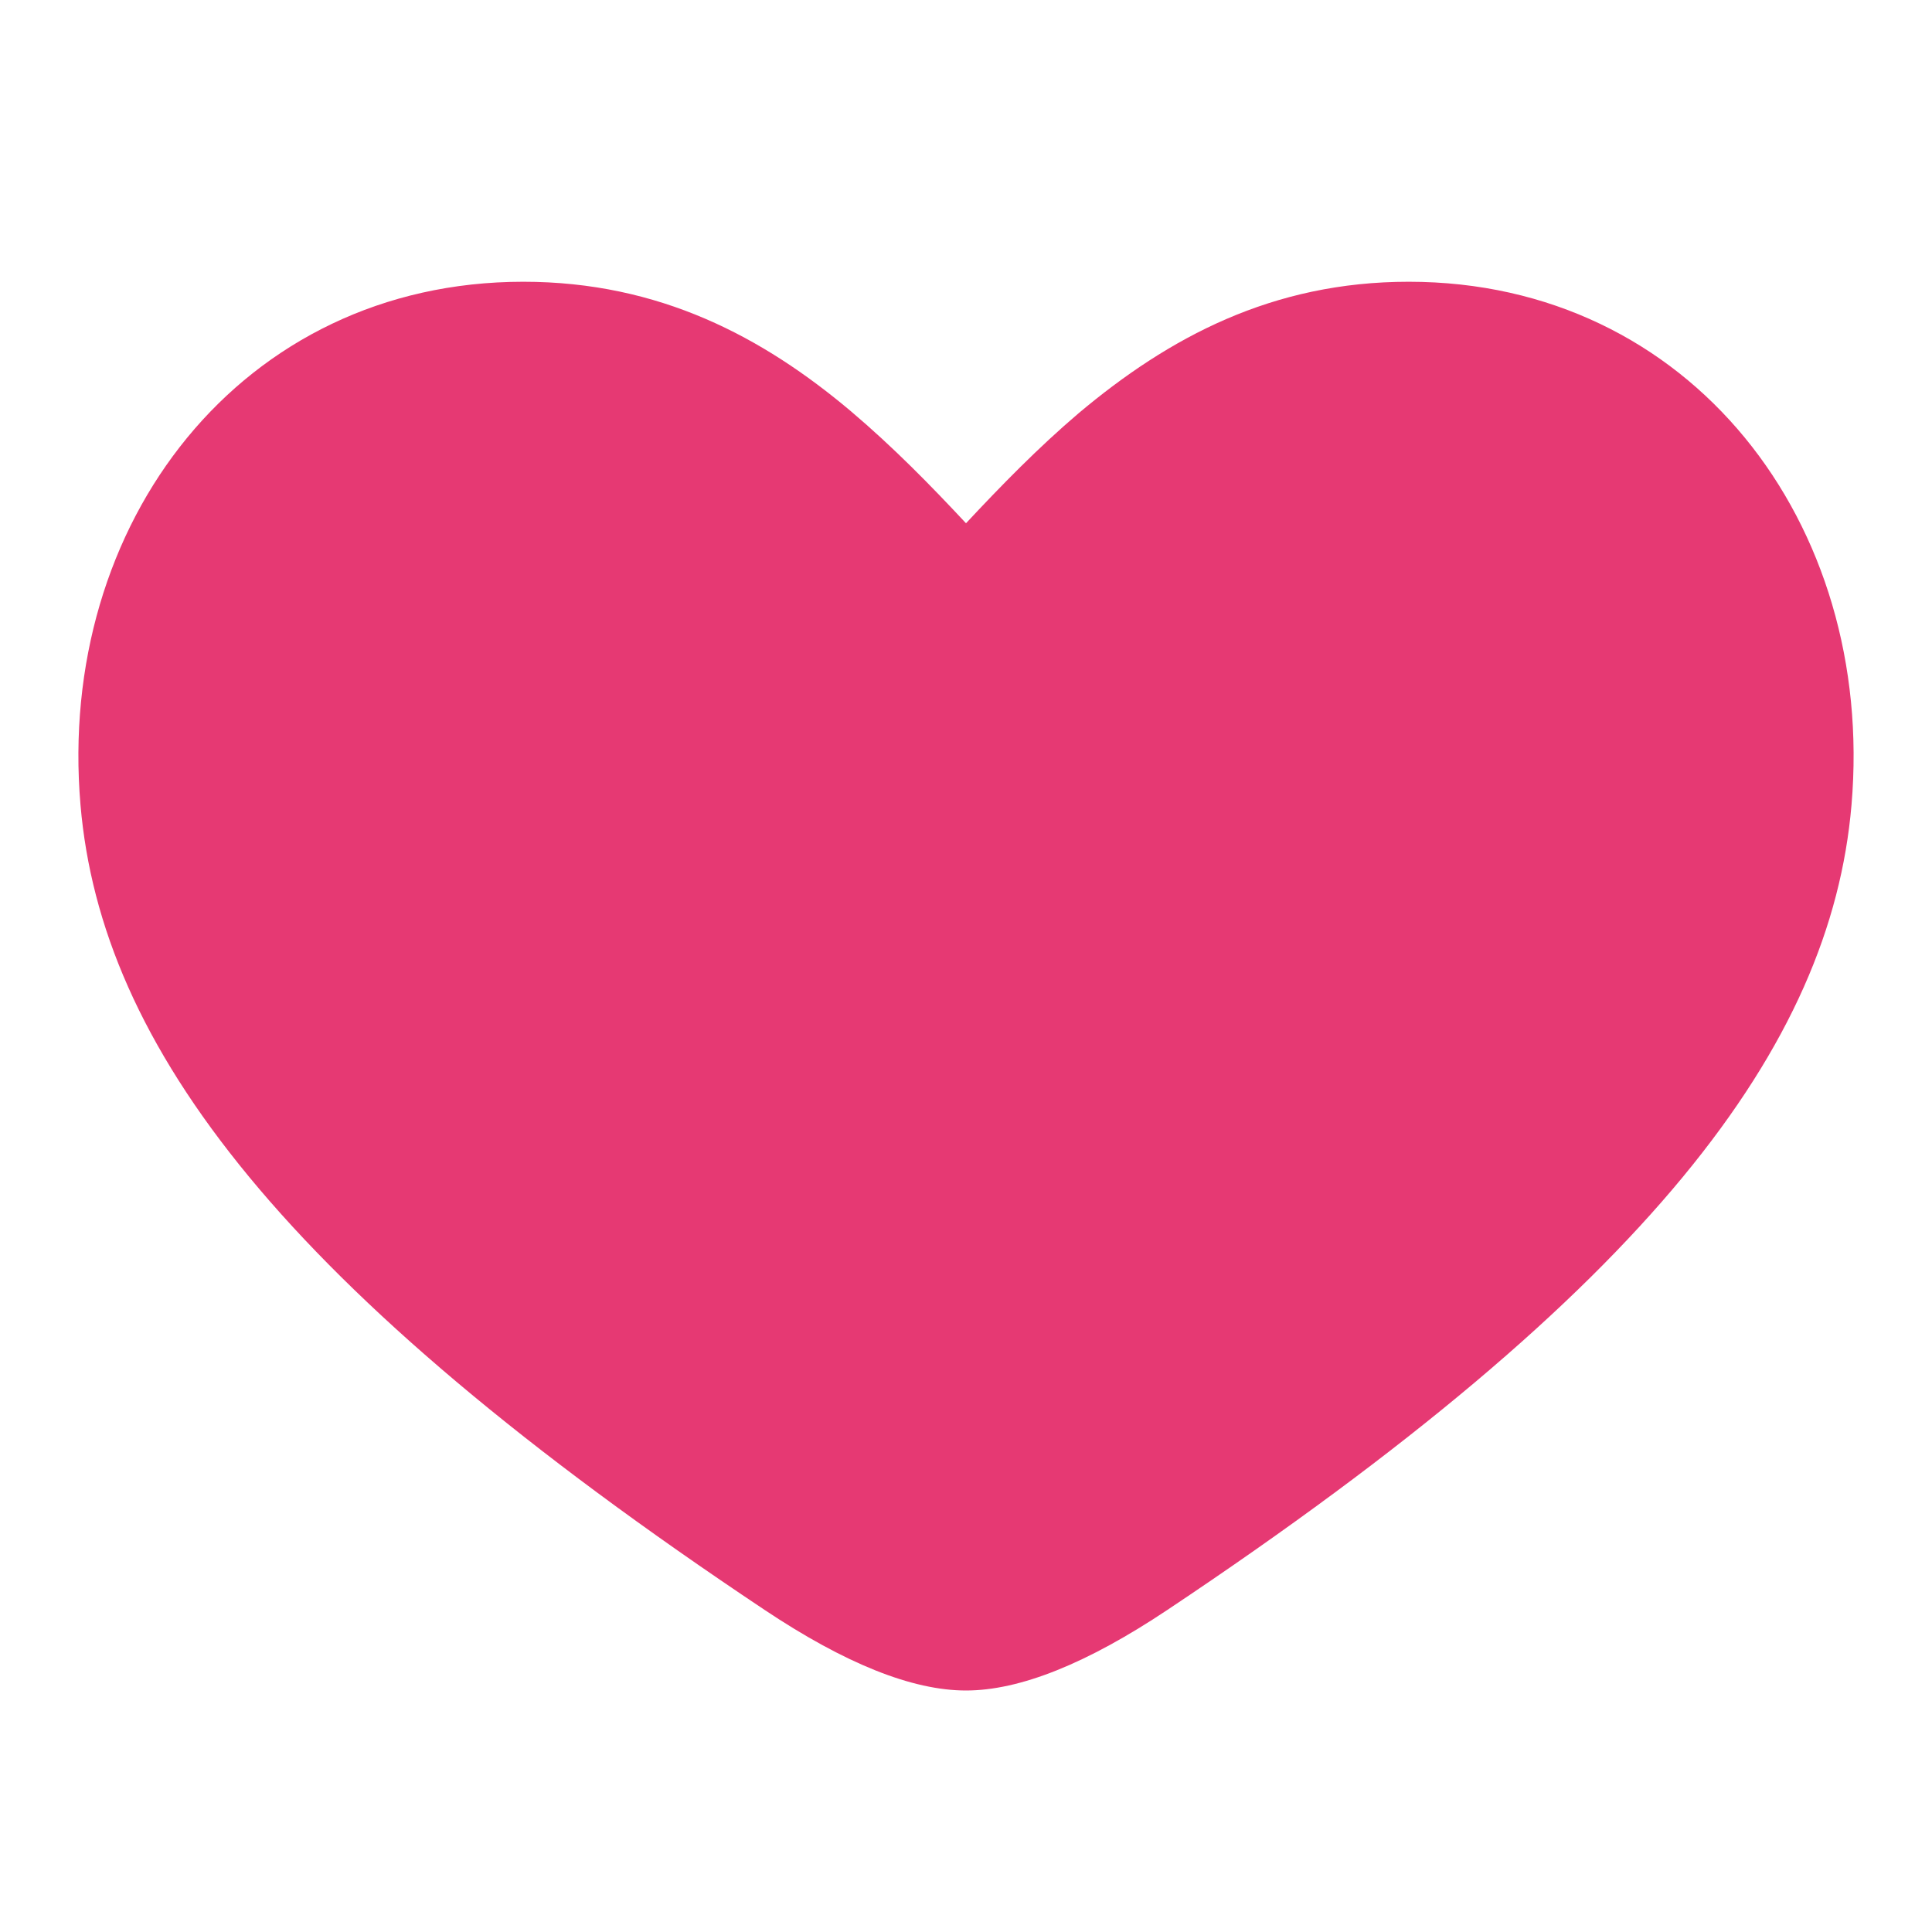
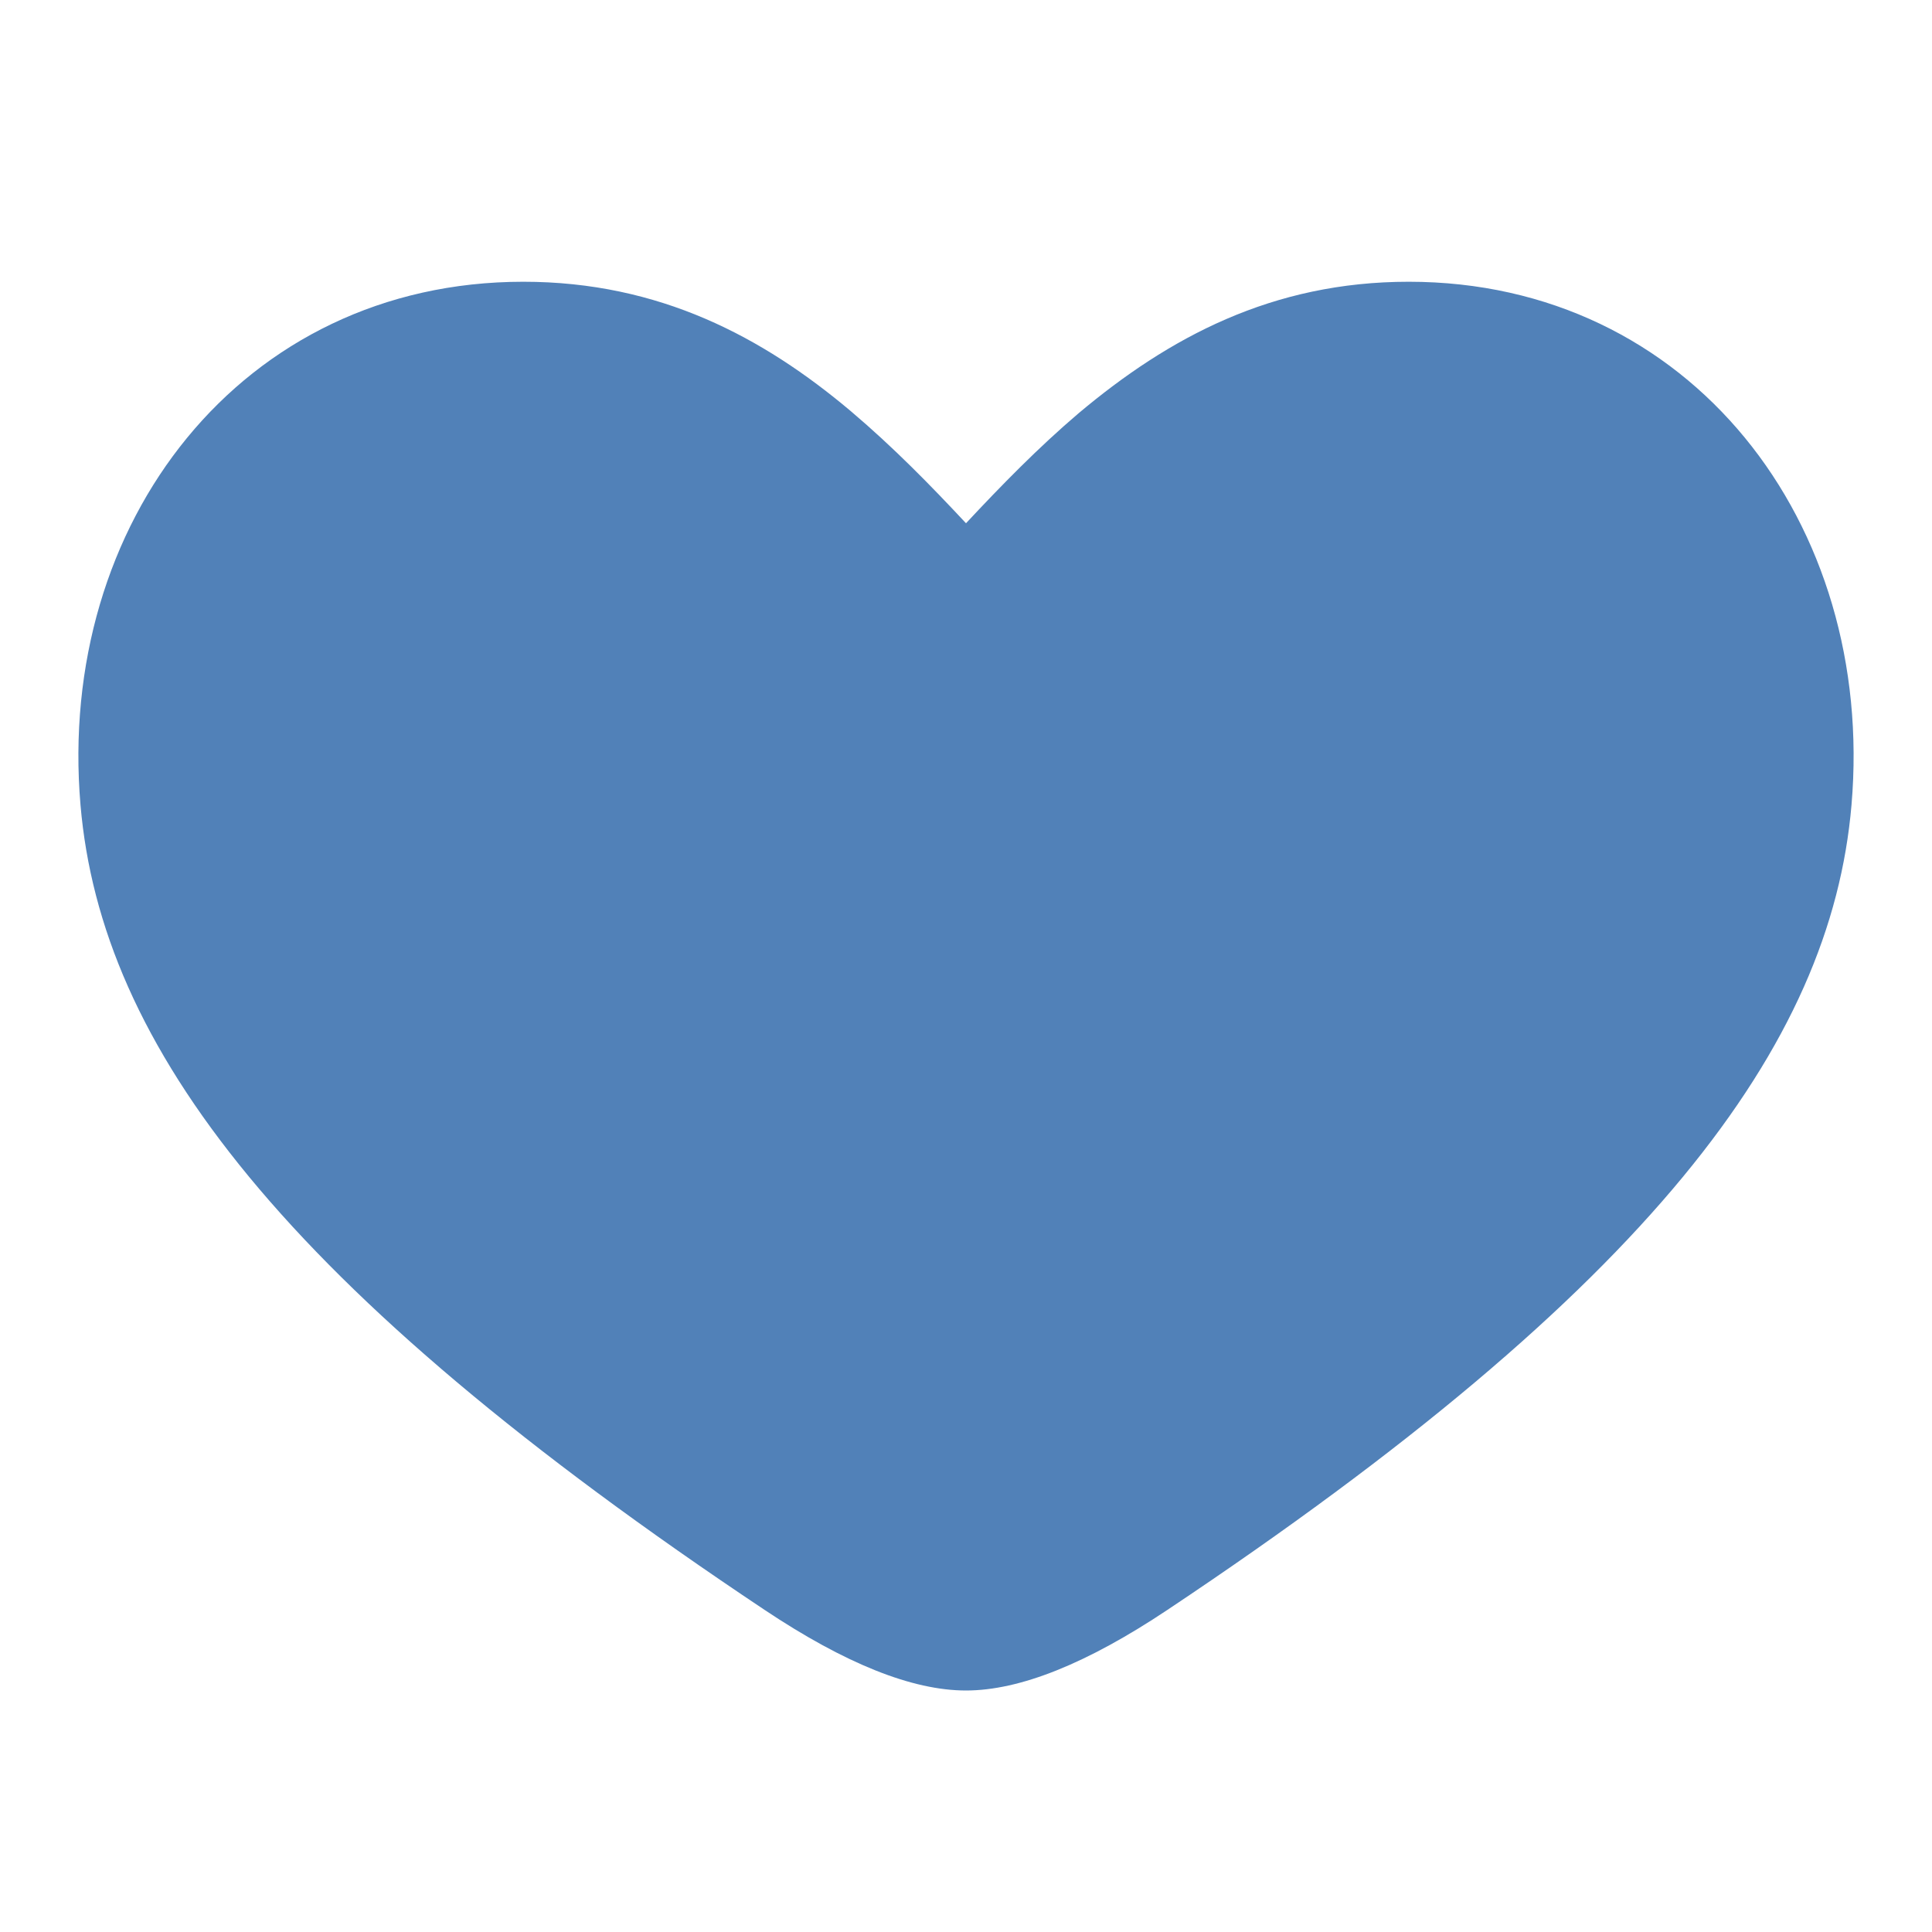
<svg xmlns="http://www.w3.org/2000/svg" width="24" height="24">
-   <path d="M12 6.5c.439-.47.898-.94 1.397-1.365C14.52 4.191 15.803 3.5 17.5 3.5c3.5 0 5.8 3 5.5 6.5-.256 2.991-2.5 6-8.5 10-1 .667-1.833 1-2.5 1s-1.5-.333-2.5-1c-6-4-8.244-7.01-8.5-10-.3-3.5 2-6.5 5.5-6.5 1.697 0 2.98.691 4.066 1.605.536.454.995.925 1.434 1.395z" fill="#e63973" fill-rule="nonzero" />
+   <path d="M12 6.5c.439-.47.898-.94 1.397-1.365C14.52 4.191 15.803 3.5 17.5 3.5c3.5 0 5.8 3 5.5 6.5-.256 2.991-2.5 6-8.5 10-1 .667-1.833 1-2.5 1s-1.5-.333-2.5-1c-6-4-8.244-7.01-8.5-10-.3-3.5 2-6.5 5.5-6.5 1.697 0 2.98.691 4.066 1.605.536.454.995.925 1.434 1.395z" fill="#5181b8" fill-rule="nonzero" />
</svg>
